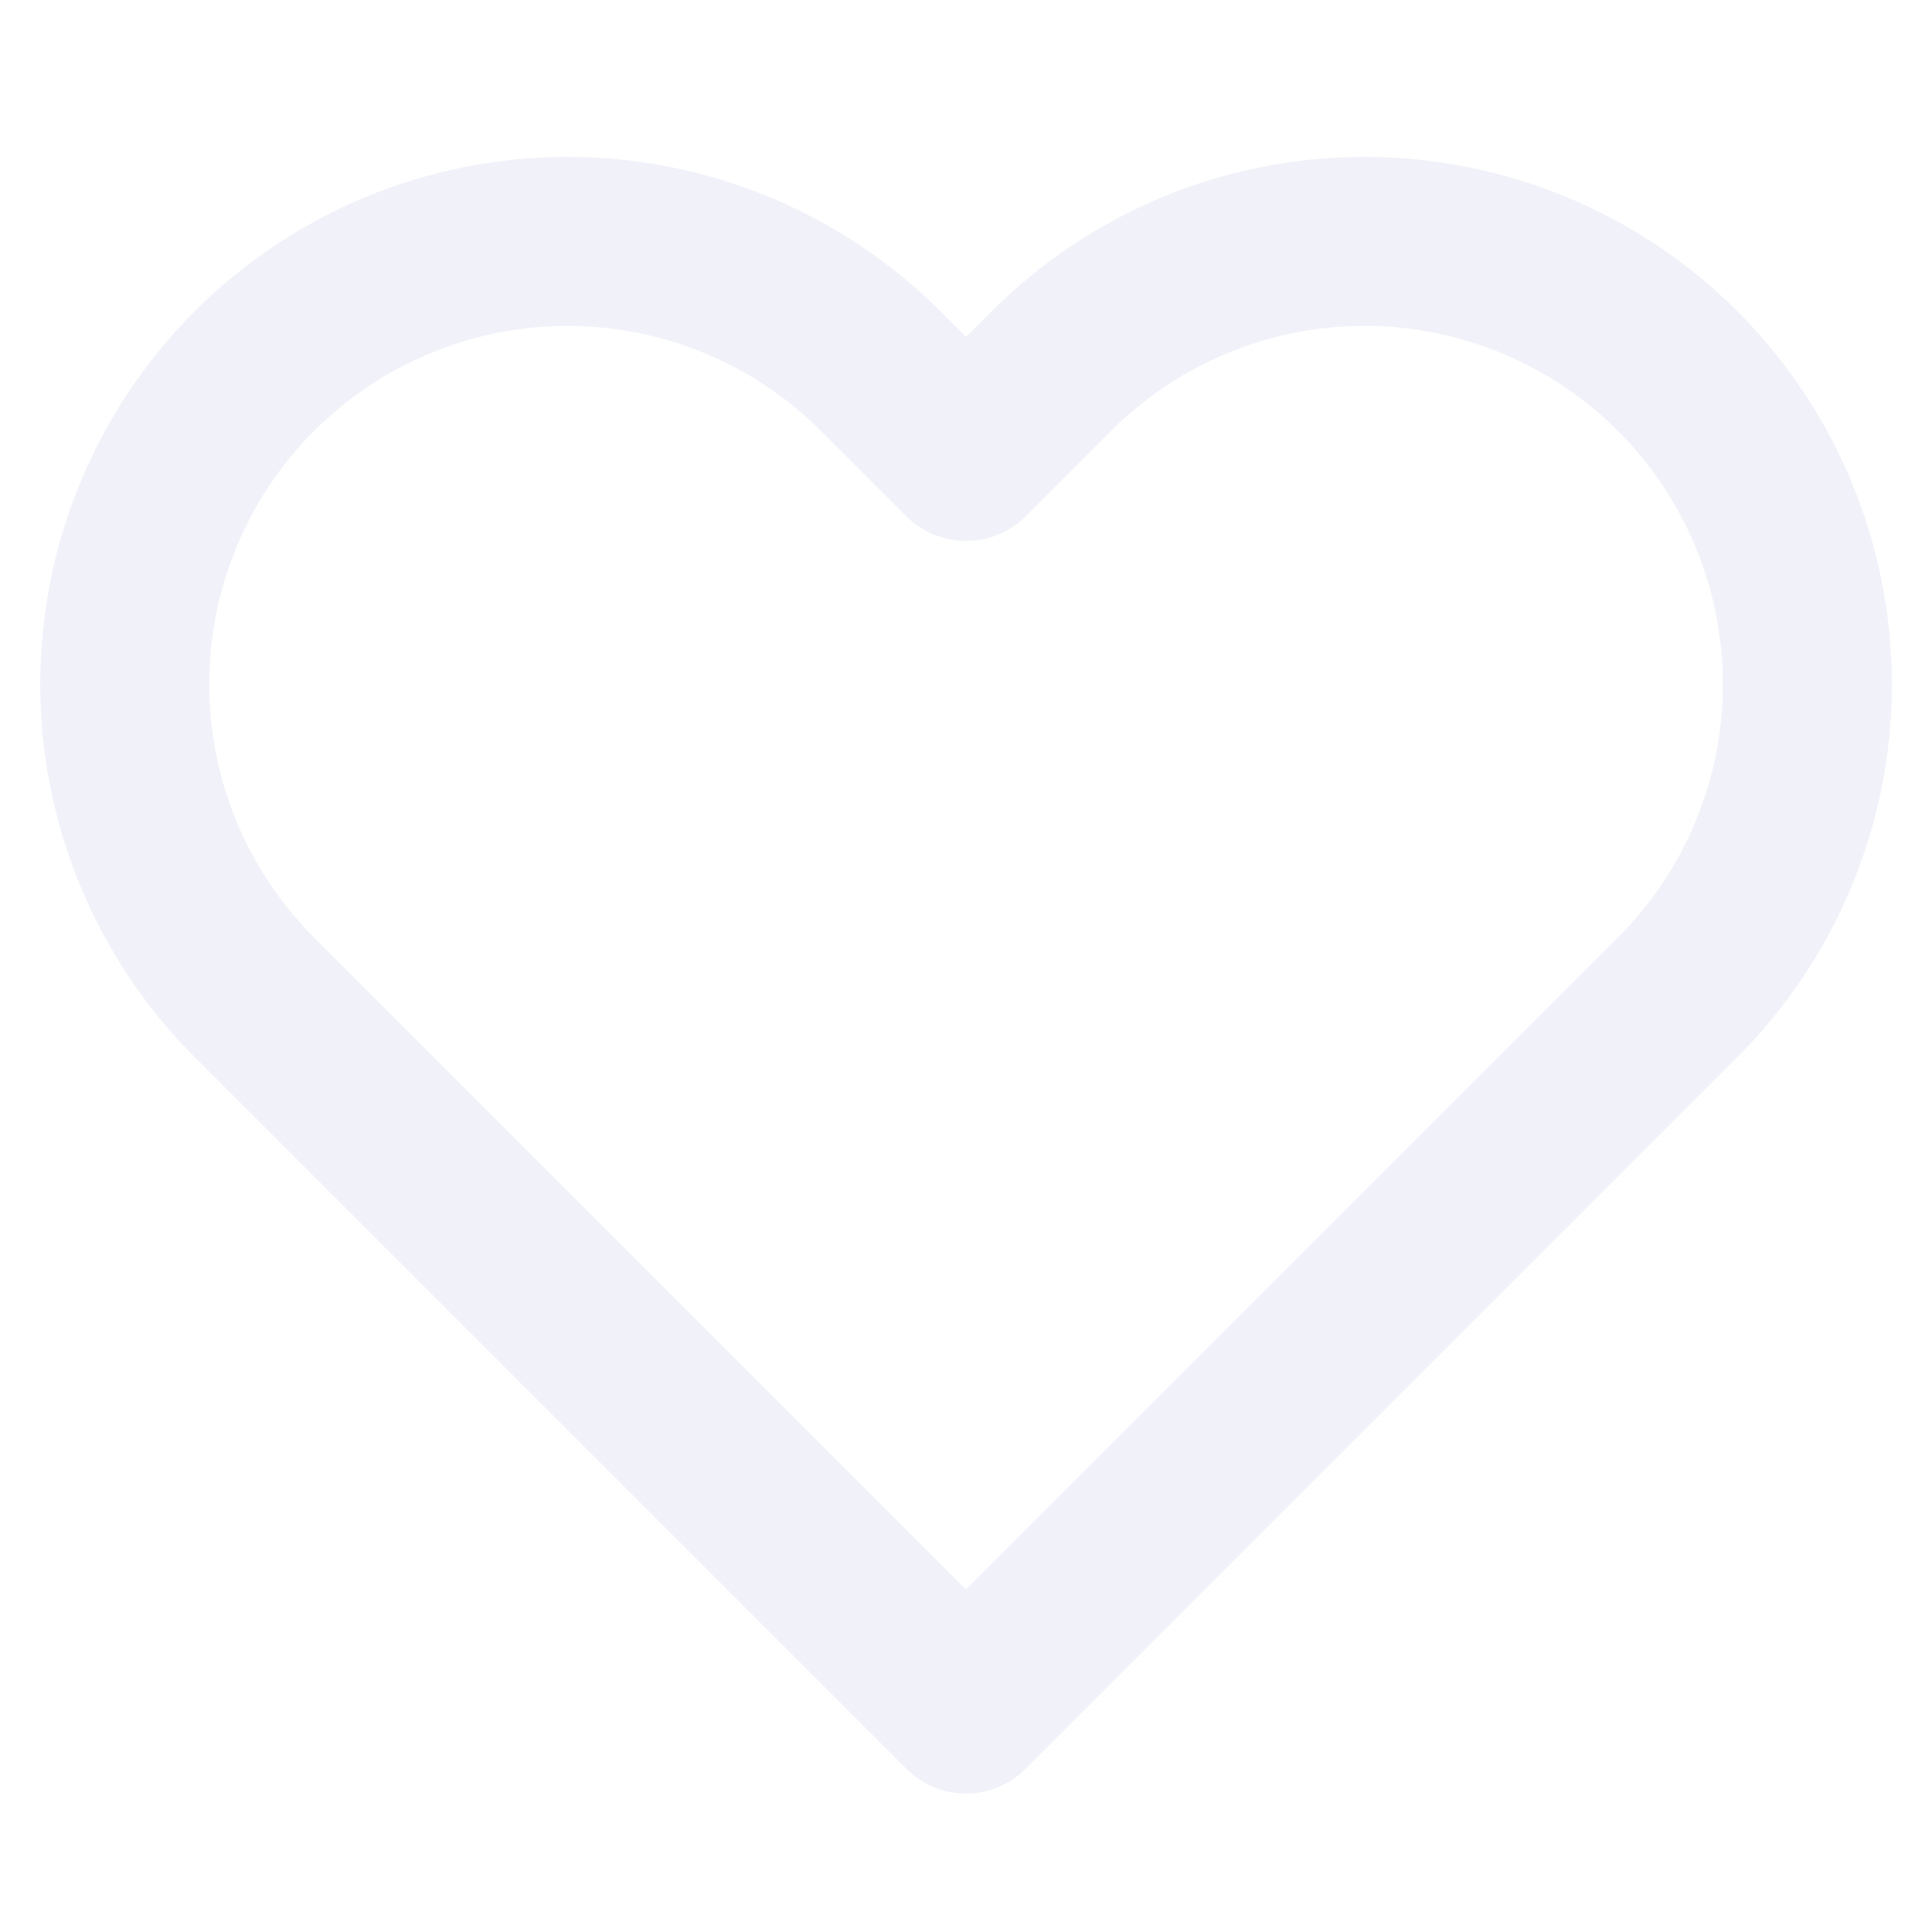
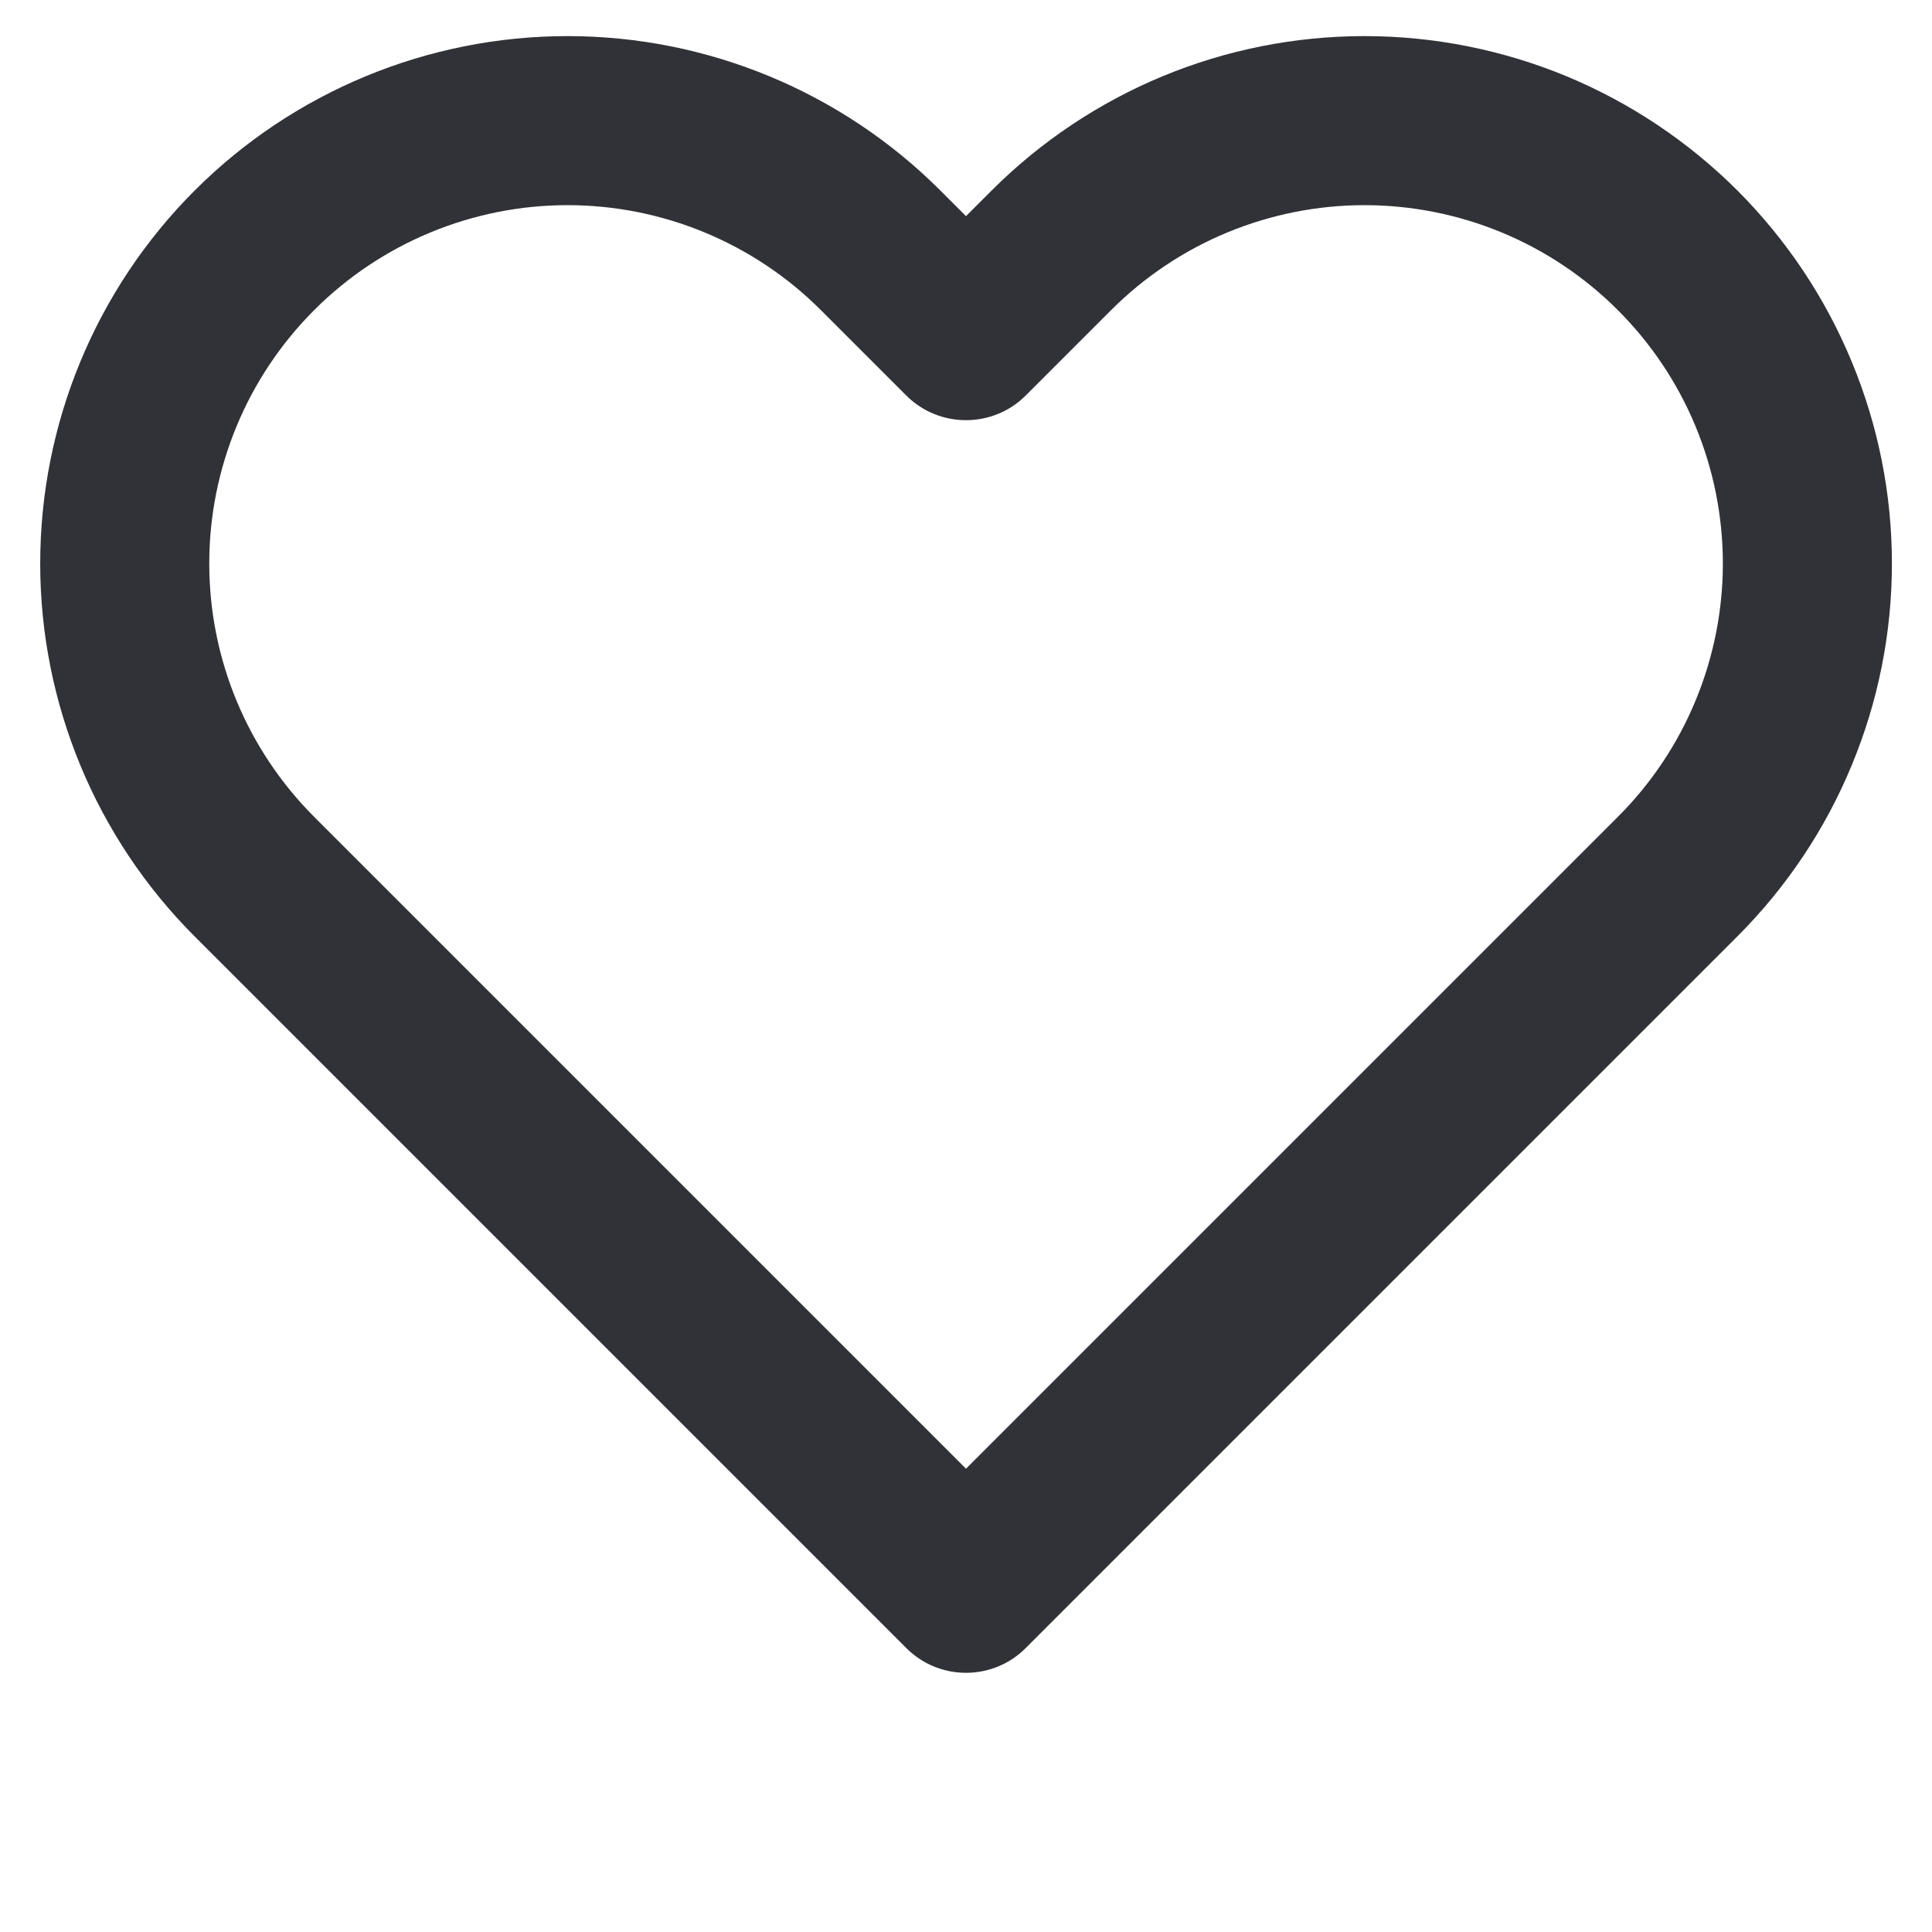
<svg xmlns="http://www.w3.org/2000/svg" width="16" height="16" viewBox="0 0 16 16" fill="none">
-   <path fill-rule="evenodd" clip-rule="evenodd" d="M9.629 1.631C10.158 1.412 10.726 1.299 11.3 1.299C11.874 1.299 12.442 1.412 12.972 1.631C13.502 1.851 13.983 2.173 14.389 2.578C14.794 2.984 15.116 3.465 15.335 3.995C15.555 4.525 15.668 5.093 15.668 5.667C15.668 6.24 15.555 6.808 15.335 7.338C15.116 7.868 14.794 8.349 14.388 8.755C14.388 8.755 14.388 8.755 14.388 8.755L8.495 14.648C8.222 14.922 7.778 14.922 7.505 14.648L1.612 8.755C0.793 7.936 0.333 6.825 0.333 5.667C0.333 4.508 0.793 3.397 1.612 2.578C2.431 1.759 3.542 1.299 4.7 1.299C5.858 1.299 6.969 1.759 7.788 2.578L8 2.79L8.212 2.578C8.212 2.578 8.212 2.579 8.212 2.578C8.617 2.173 9.099 1.851 9.629 1.631ZM13.398 3.568C13.123 3.293 12.796 3.074 12.436 2.925C12.076 2.776 11.69 2.699 11.3 2.699C10.91 2.699 10.524 2.776 10.164 2.925C9.804 3.074 9.477 3.293 9.202 3.568L8.495 4.275C8.222 4.548 7.778 4.548 7.505 4.275L6.798 3.568C6.242 3.012 5.487 2.699 4.7 2.699C3.913 2.699 3.158 3.012 2.602 3.568C2.045 4.125 1.733 4.88 1.733 5.667C1.733 6.454 2.045 7.209 2.602 7.765L8 13.163L13.398 7.765C13.674 7.49 13.893 7.162 14.042 6.802C14.191 6.442 14.268 6.056 14.268 5.667C14.268 5.277 14.191 4.891 14.042 4.531C13.893 4.171 13.674 3.844 13.398 3.568Z" fill="#F1F2F9" />
+   <path fillRule="evenodd" clipRule="evenodd" d="M9.629 0.631C10.158 0.412 10.726 0.299 11.3 0.299C11.874 0.299 12.442 0.412 12.972 0.631C13.502 0.851 13.983 1.173 14.389 1.578C14.794 1.984 15.116 2.465 15.335 2.995C15.555 3.525 15.668 4.093 15.668 4.667C15.668 5.24 15.555 5.808 15.335 6.338C15.116 6.868 14.794 7.349 14.388 7.755C14.388 7.755 14.388 7.755 14.388 7.755L8.495 13.648C8.222 13.922 7.778 13.922 7.505 13.648L1.612 7.755C0.793 6.936 0.333 5.825 0.333 4.667C0.333 3.508 0.793 2.397 1.612 1.578C2.431 0.759 3.542 0.299 4.7 0.299C5.858 0.299 6.969 0.759 7.788 1.578L8 1.79L8.212 1.578C8.212 1.578 8.212 1.579 8.212 1.578C8.617 1.173 9.099 0.851 9.629 0.631ZM13.398 2.568C13.123 2.293 12.796 2.074 12.436 1.925C12.076 1.776 11.69 1.699 11.3 1.699C10.91 1.699 10.524 1.776 10.164 1.925C9.804 2.074 9.477 2.293 9.202 2.568L8.495 3.275C8.222 3.548 7.778 3.548 7.505 3.275L6.798 2.568C6.242 2.012 5.487 1.699 4.7 1.699C3.913 1.699 3.158 2.012 2.602 2.568C2.045 3.125 1.733 3.88 1.733 4.667C1.733 5.454 2.045 6.208 2.602 6.765L8 12.163L13.398 6.765C13.674 6.49 13.893 6.162 14.042 5.802C14.191 5.442 14.268 5.056 14.268 4.667C14.268 4.277 14.191 3.891 14.042 3.531C13.893 3.171 13.674 2.844 13.398 2.568Z" fill="#313237" />
</svg>
